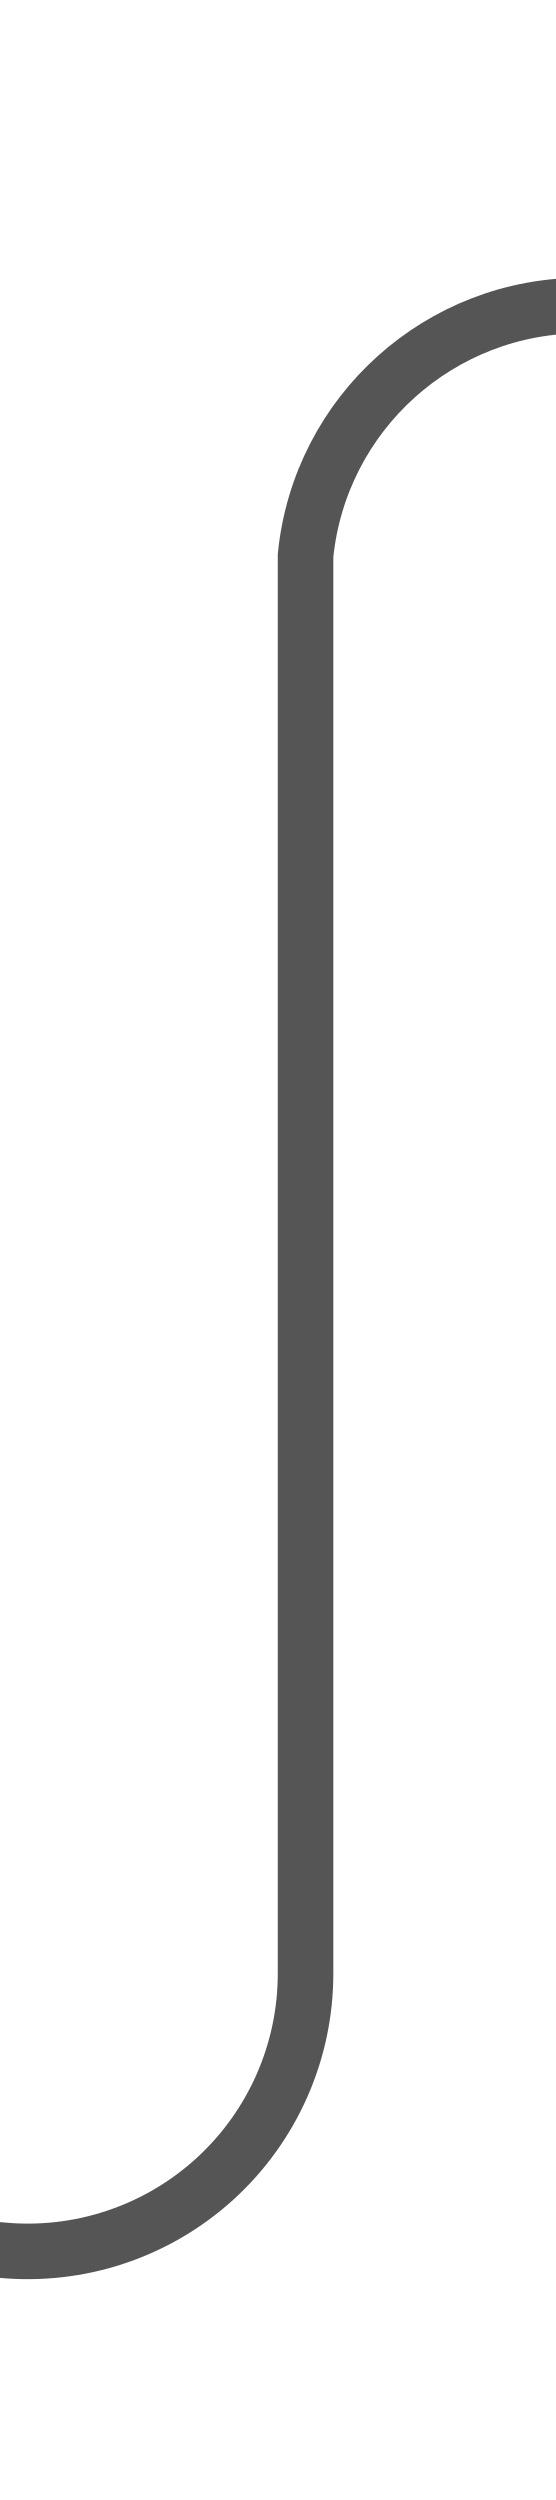
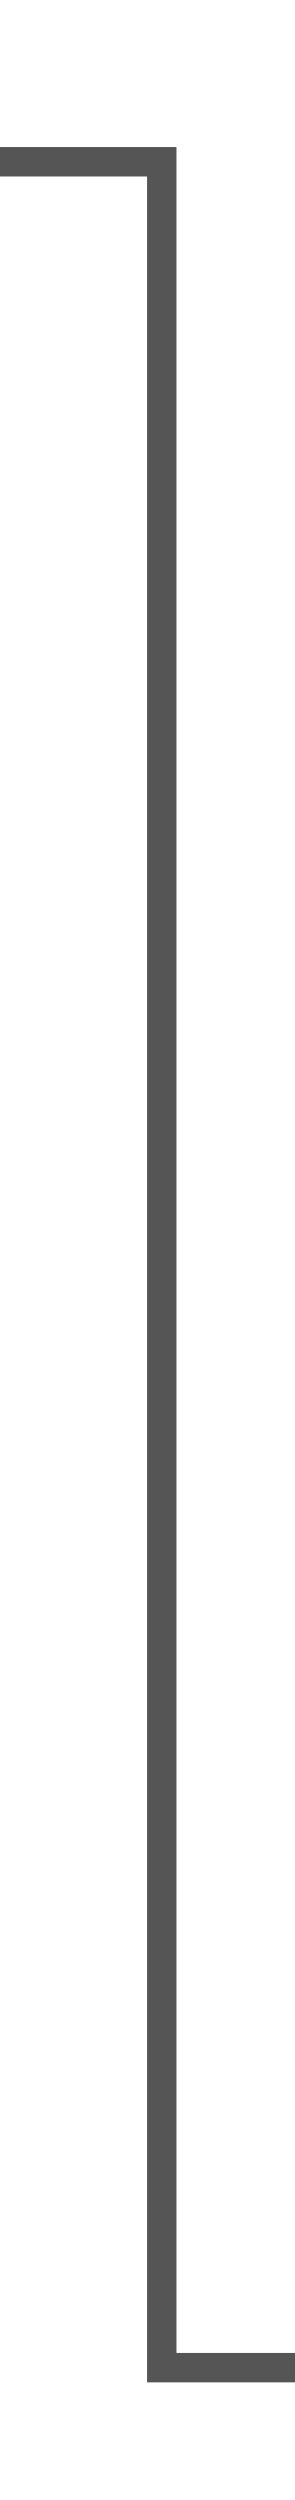
- <svg xmlns="http://www.w3.org/2000/svg" version="1.1" width="10px" height="45px" preserveAspectRatio="xMidYMin meet" viewBox="1419 91  8 45">
-   <path d="M 1365 131.5  L 1418 131.5  A 5 5 0 0 0 1423.5 126.5 L 1423.5 101  A 5 5 0 0 1 1428.5 96.5 L 1483 96.5  " stroke-width="1" stroke="#555555" fill="none" />
-   <path d="M 1367 128.5  A 3 3 0 0 0 1364 131.5 A 3 3 0 0 0 1367 134.5 A 3 3 0 0 0 1370 131.5 A 3 3 0 0 0 1367 128.5 Z " fill-rule="nonzero" fill="#555555" stroke="none" />
+ <svg xmlns="http://www.w3.org/2000/svg" version="1.1" width="10px" height="85px" preserveAspectRatio="xMidYMin meet" viewBox="1406 867  8 85">
+   <path d="M 1337 872.5  L 1410.5 872.5  L 1410.5 947.5  L 1485.5 947.5  " stroke-width="1" stroke="#555555" fill="none" />
+   <path d="M 1339 869.5  A 3 3 0 0 0 1336 872.5 A 3 3 0 0 0 1339 875.5 A 3 3 0 0 0 1342 872.5 A 3 3 0 0 0 1339 869.5 Z " fill-rule="nonzero" fill="#555555" stroke="none" />
</svg>
